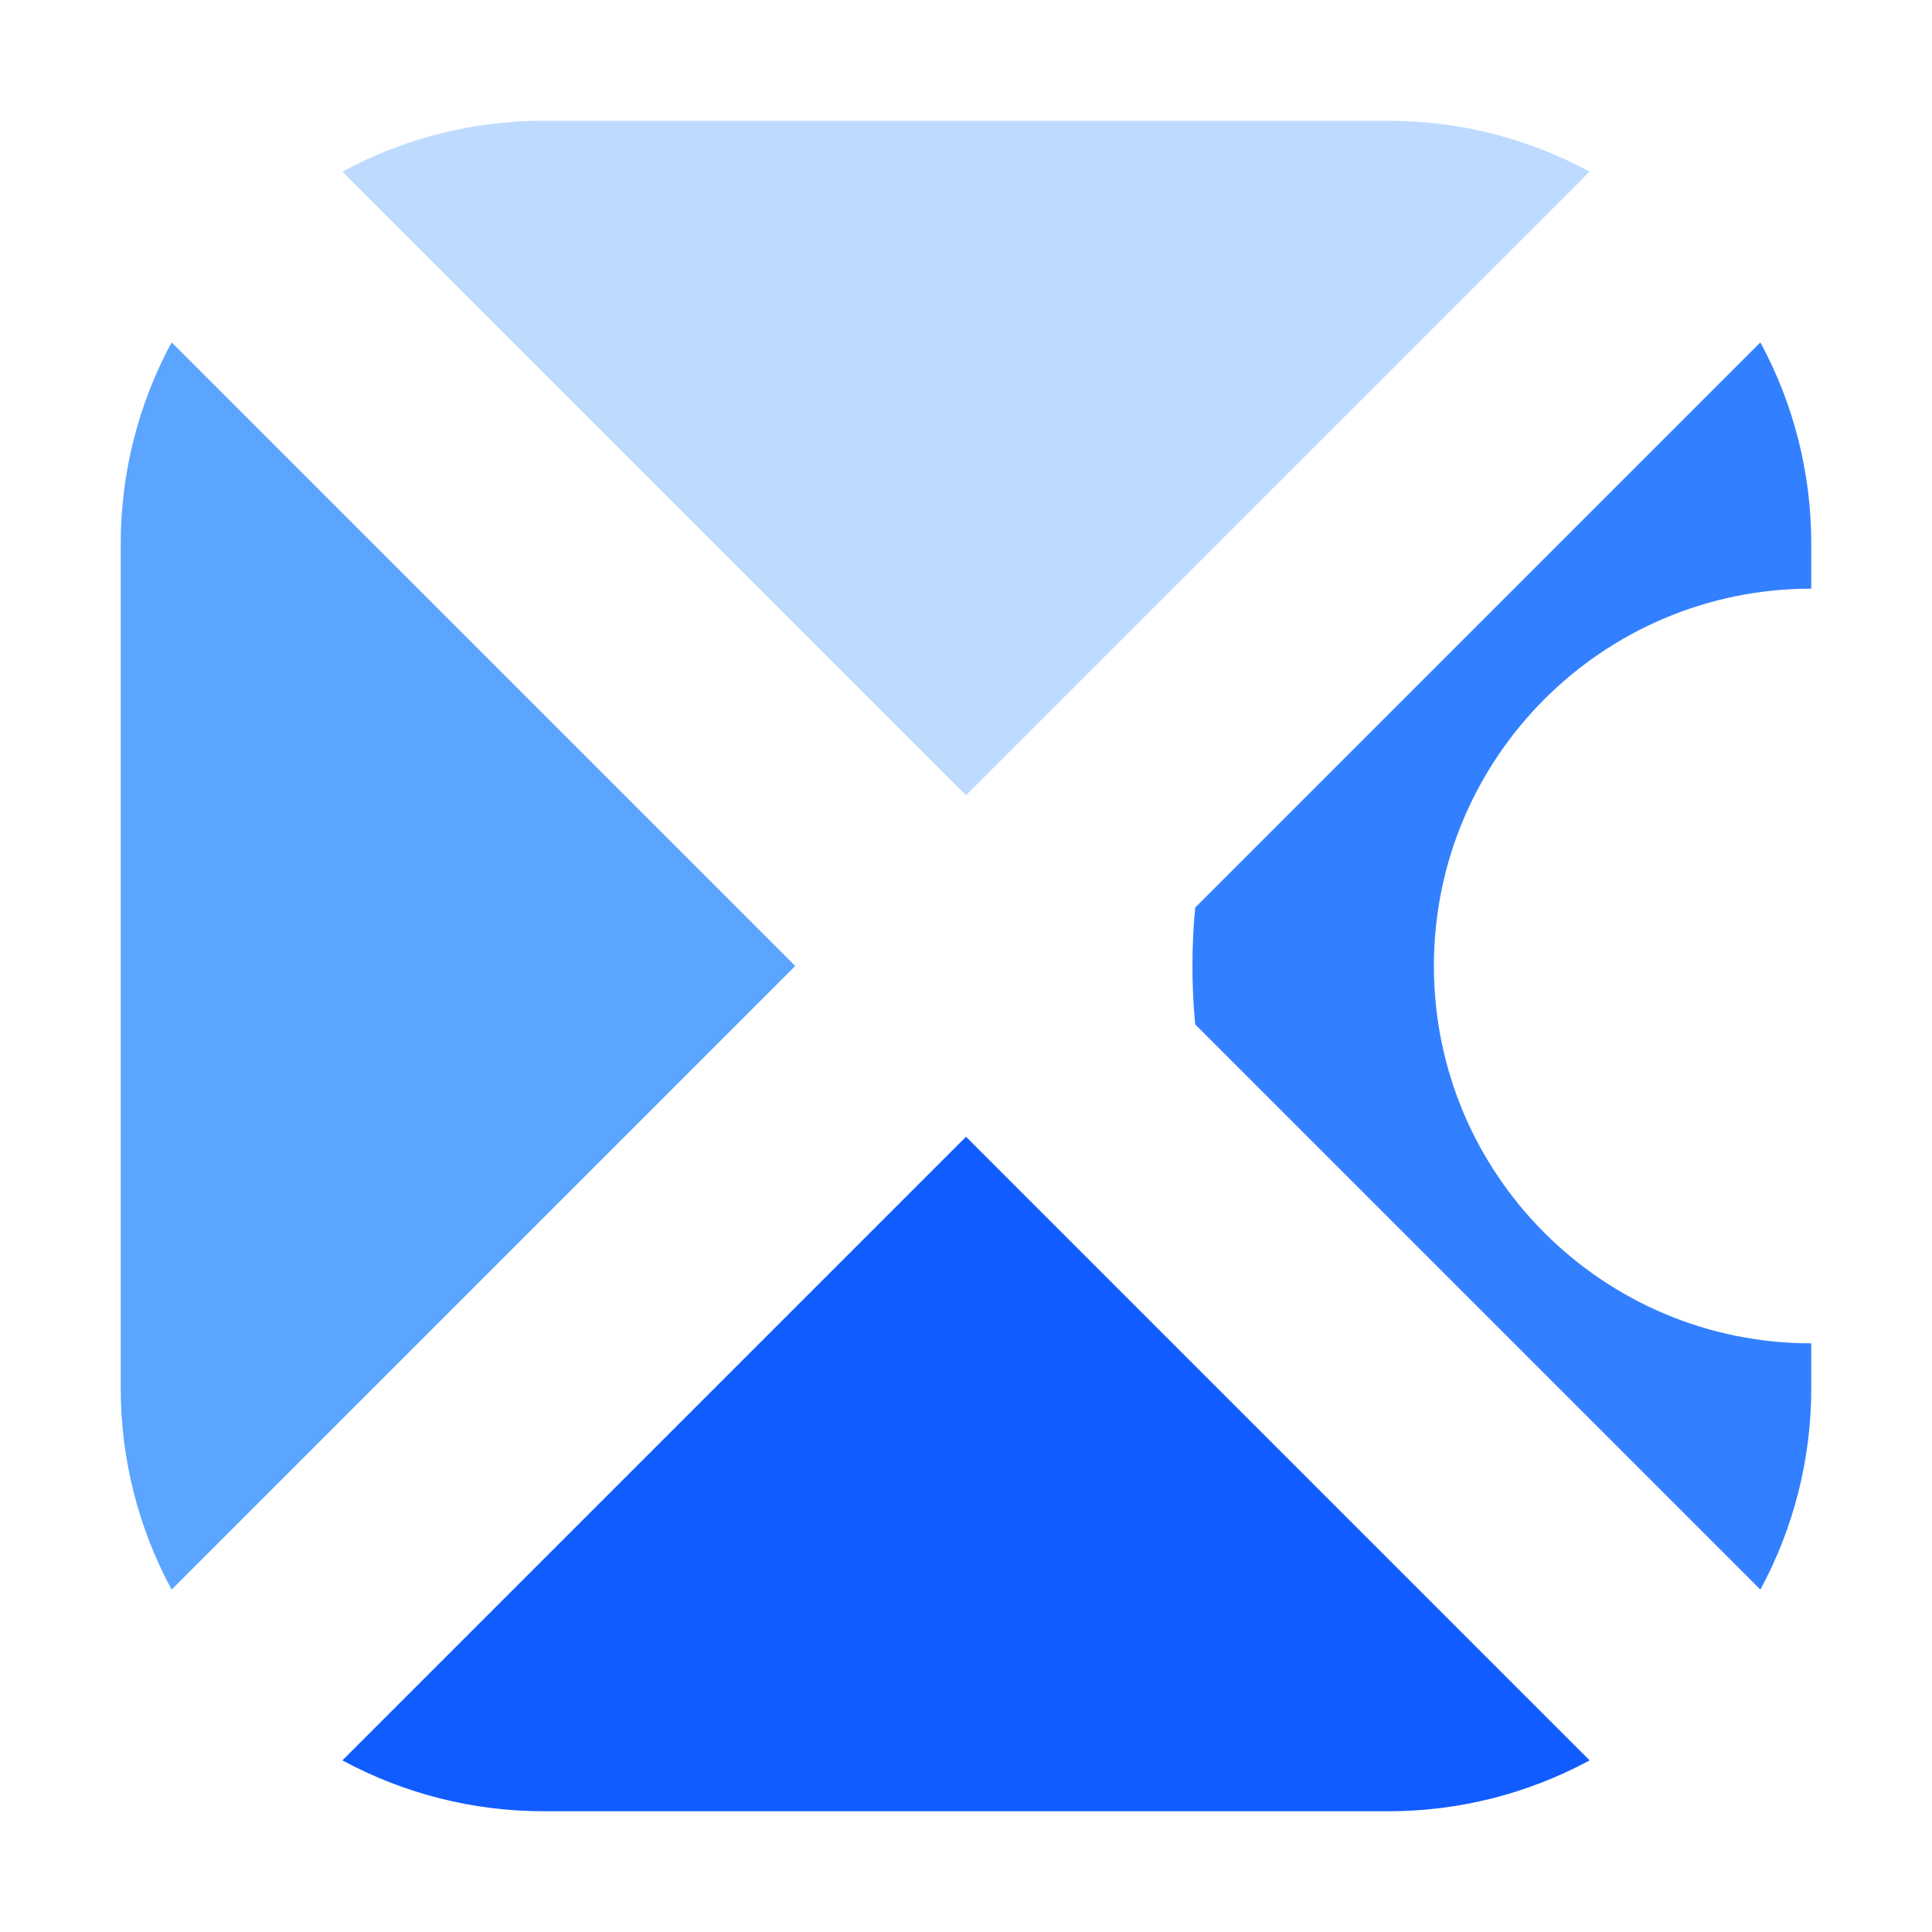
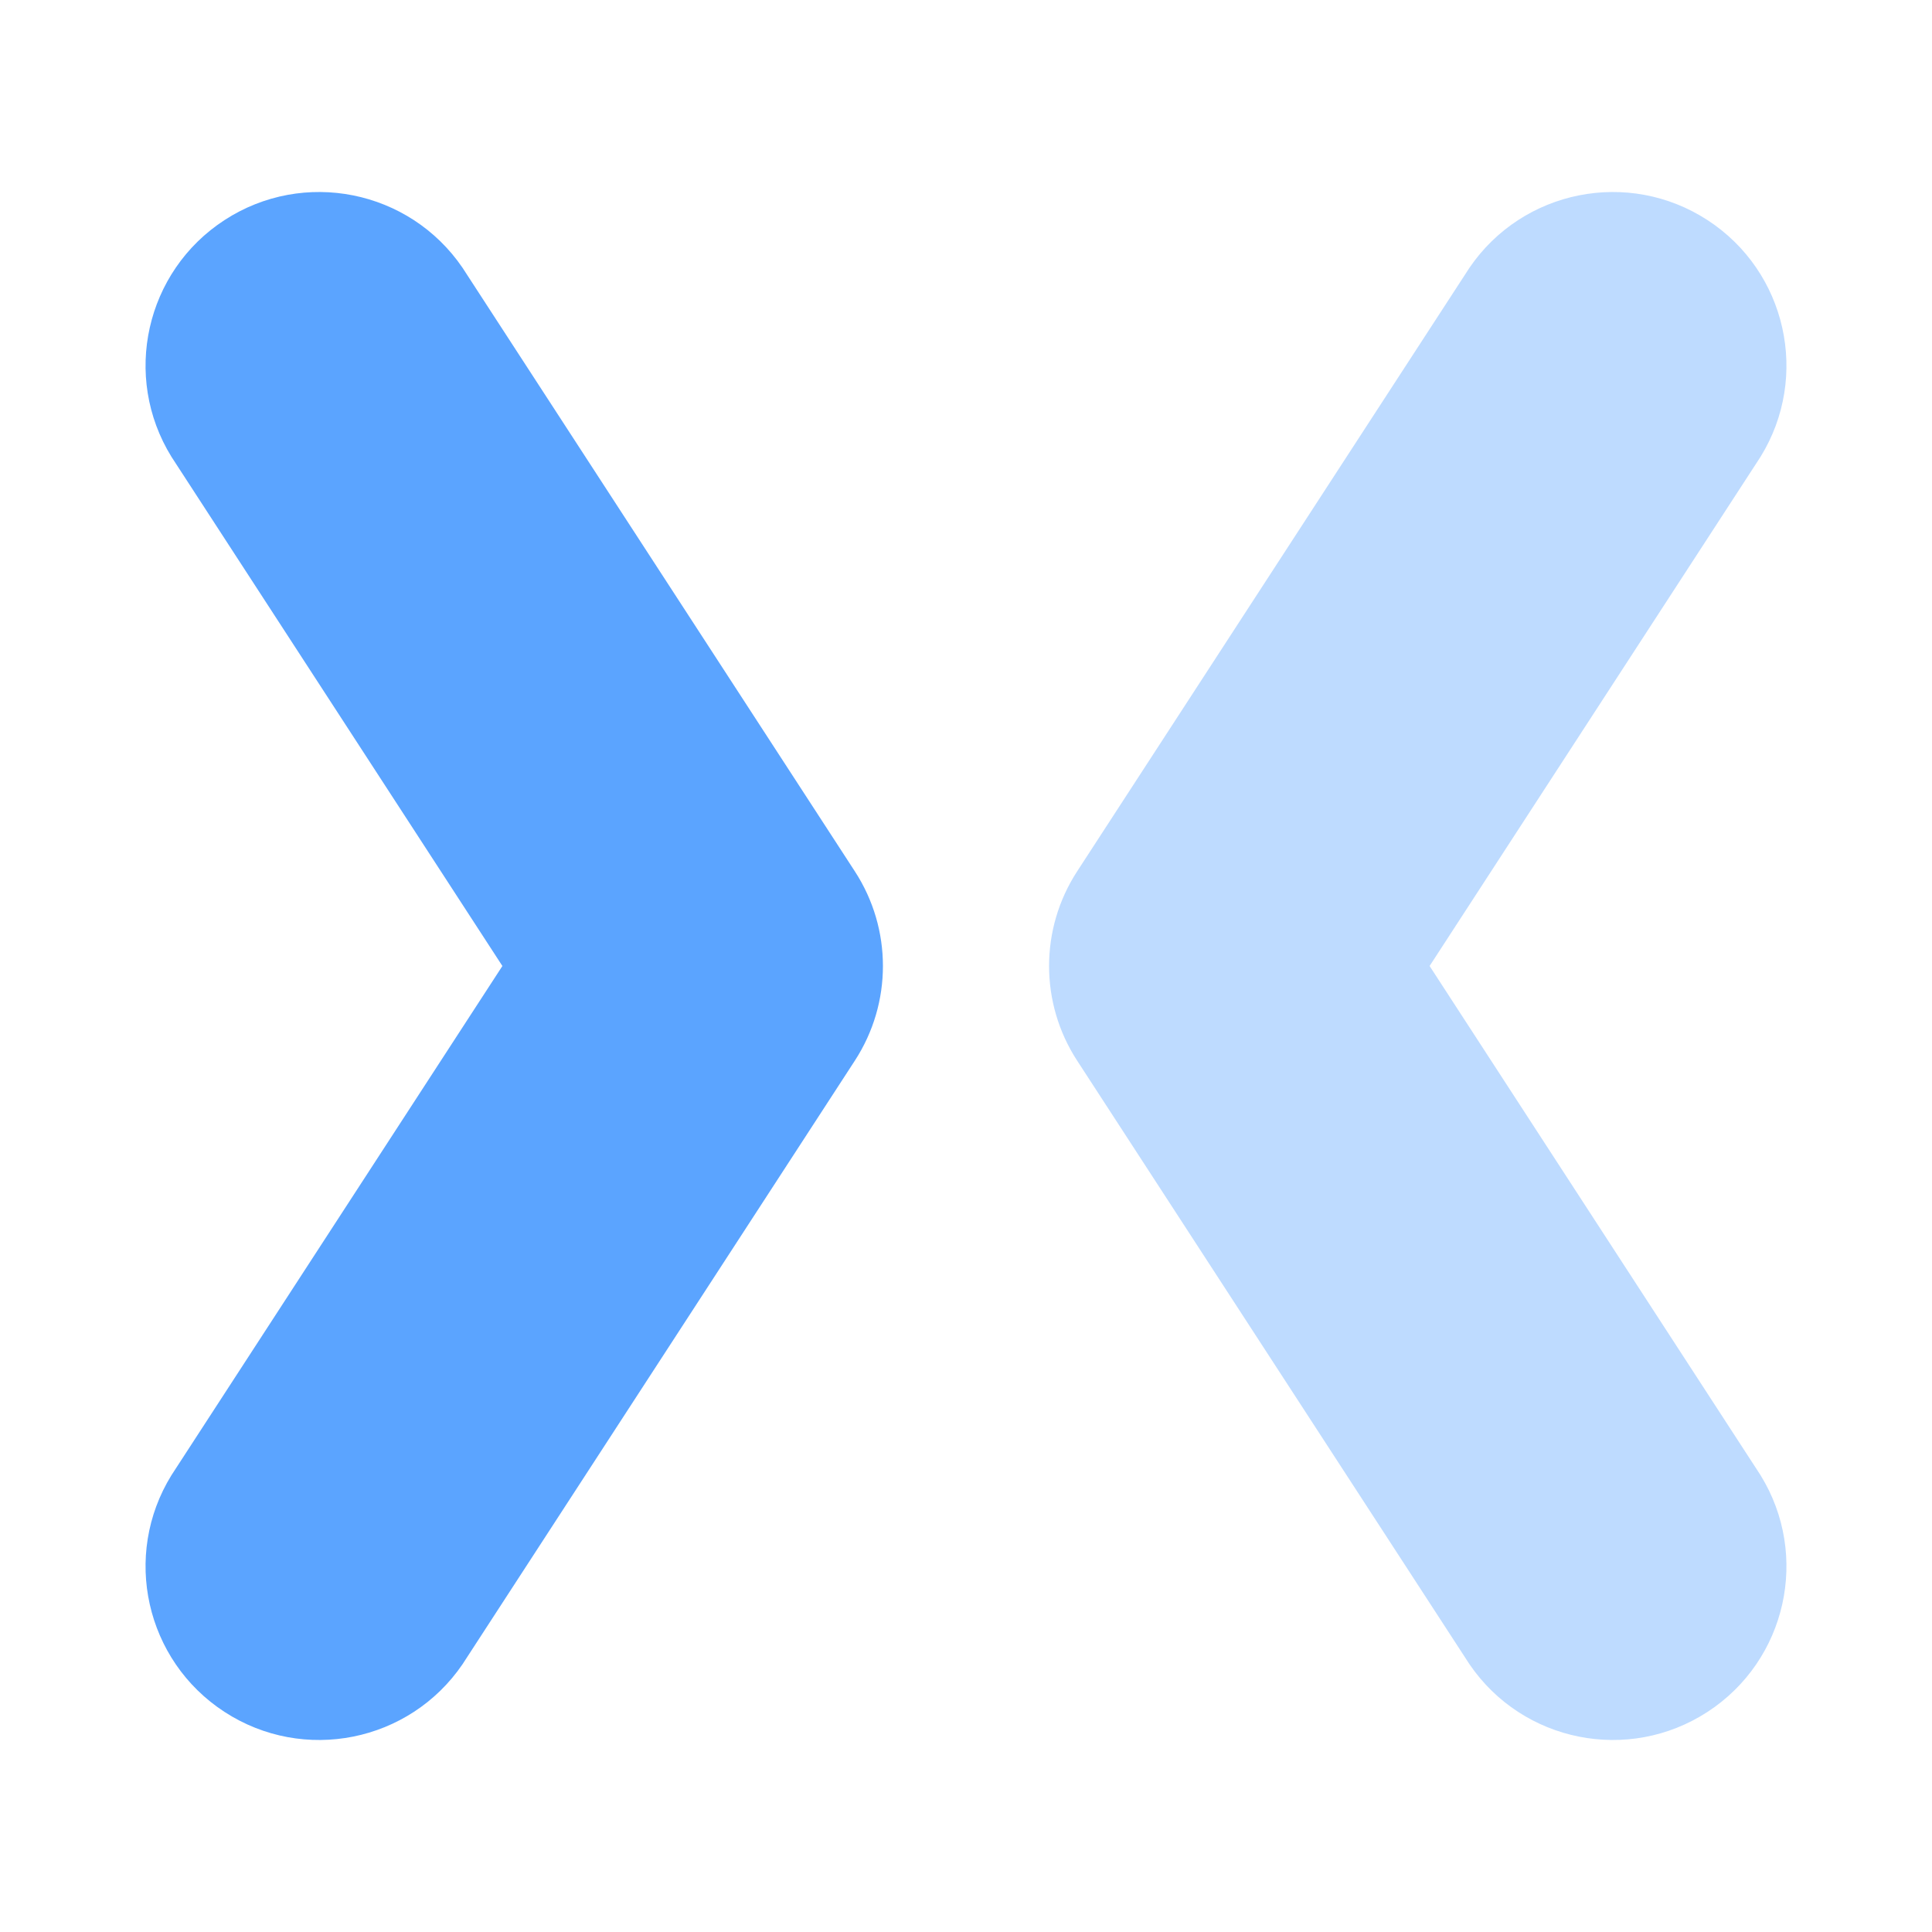
<svg xmlns="http://www.w3.org/2000/svg" viewBox="0 0 256 256" width="256" height="256" role="img" aria-labelledby="titre">
  <g id="symbole">
-     <path fill="#bedbff" d="M128 105.37 L45.37 22.74 A56 56 0 0 1 72 16 L184 16 A56 56 0 0 1 210.63 22.74 Z" />
-     <path fill="#3280ff" d="M158.37 120.26 L233.26 45.37 A56 56 0 0 1 240 72 L240 78 A50 50 0 0 0 240 178 L240 184 A56 56 0 0 1 233.26 210.63 L158.37 135.74 A82 82 0 0 1 158.37 120.26 Z" />
-     <path fill="#115cff" d="M128 150.63 L210.63 233.26 A56 56 0 0 1 184 240 L72 240 A56 56 0 0 1 45.37 233.26 Z" />
-     <path fill="#5ba4ff" d="M105.37 128 L22.74 210.63 A56 56 0 0 1 16 184 L16 72 A56 56 0 0 1 22.74 45.37 Z" />
+     <path fill="#5ba4ff" d="M61.28 35.47 L113.28 115.47 A23 23 0 0 1 113.28 140.53 L61.28 220.53 A23 23 0 0 1 22.72 195.47 L66.57 128 L22.72 60.53 A23 23 0 0 1 61.28 35.47 Z" />
+     <path fill="#bedbff" d="M194.72 35.47 L142.72 115.47 A23 23 0 0 0 142.72 140.53 L194.72 220.53 A23 23 0 0 0 233.28 195.47 L189.43 128 L233.28 60.53 A23 23 0 0 0 194.72 35.47 Z" />
  </g>
</svg>
